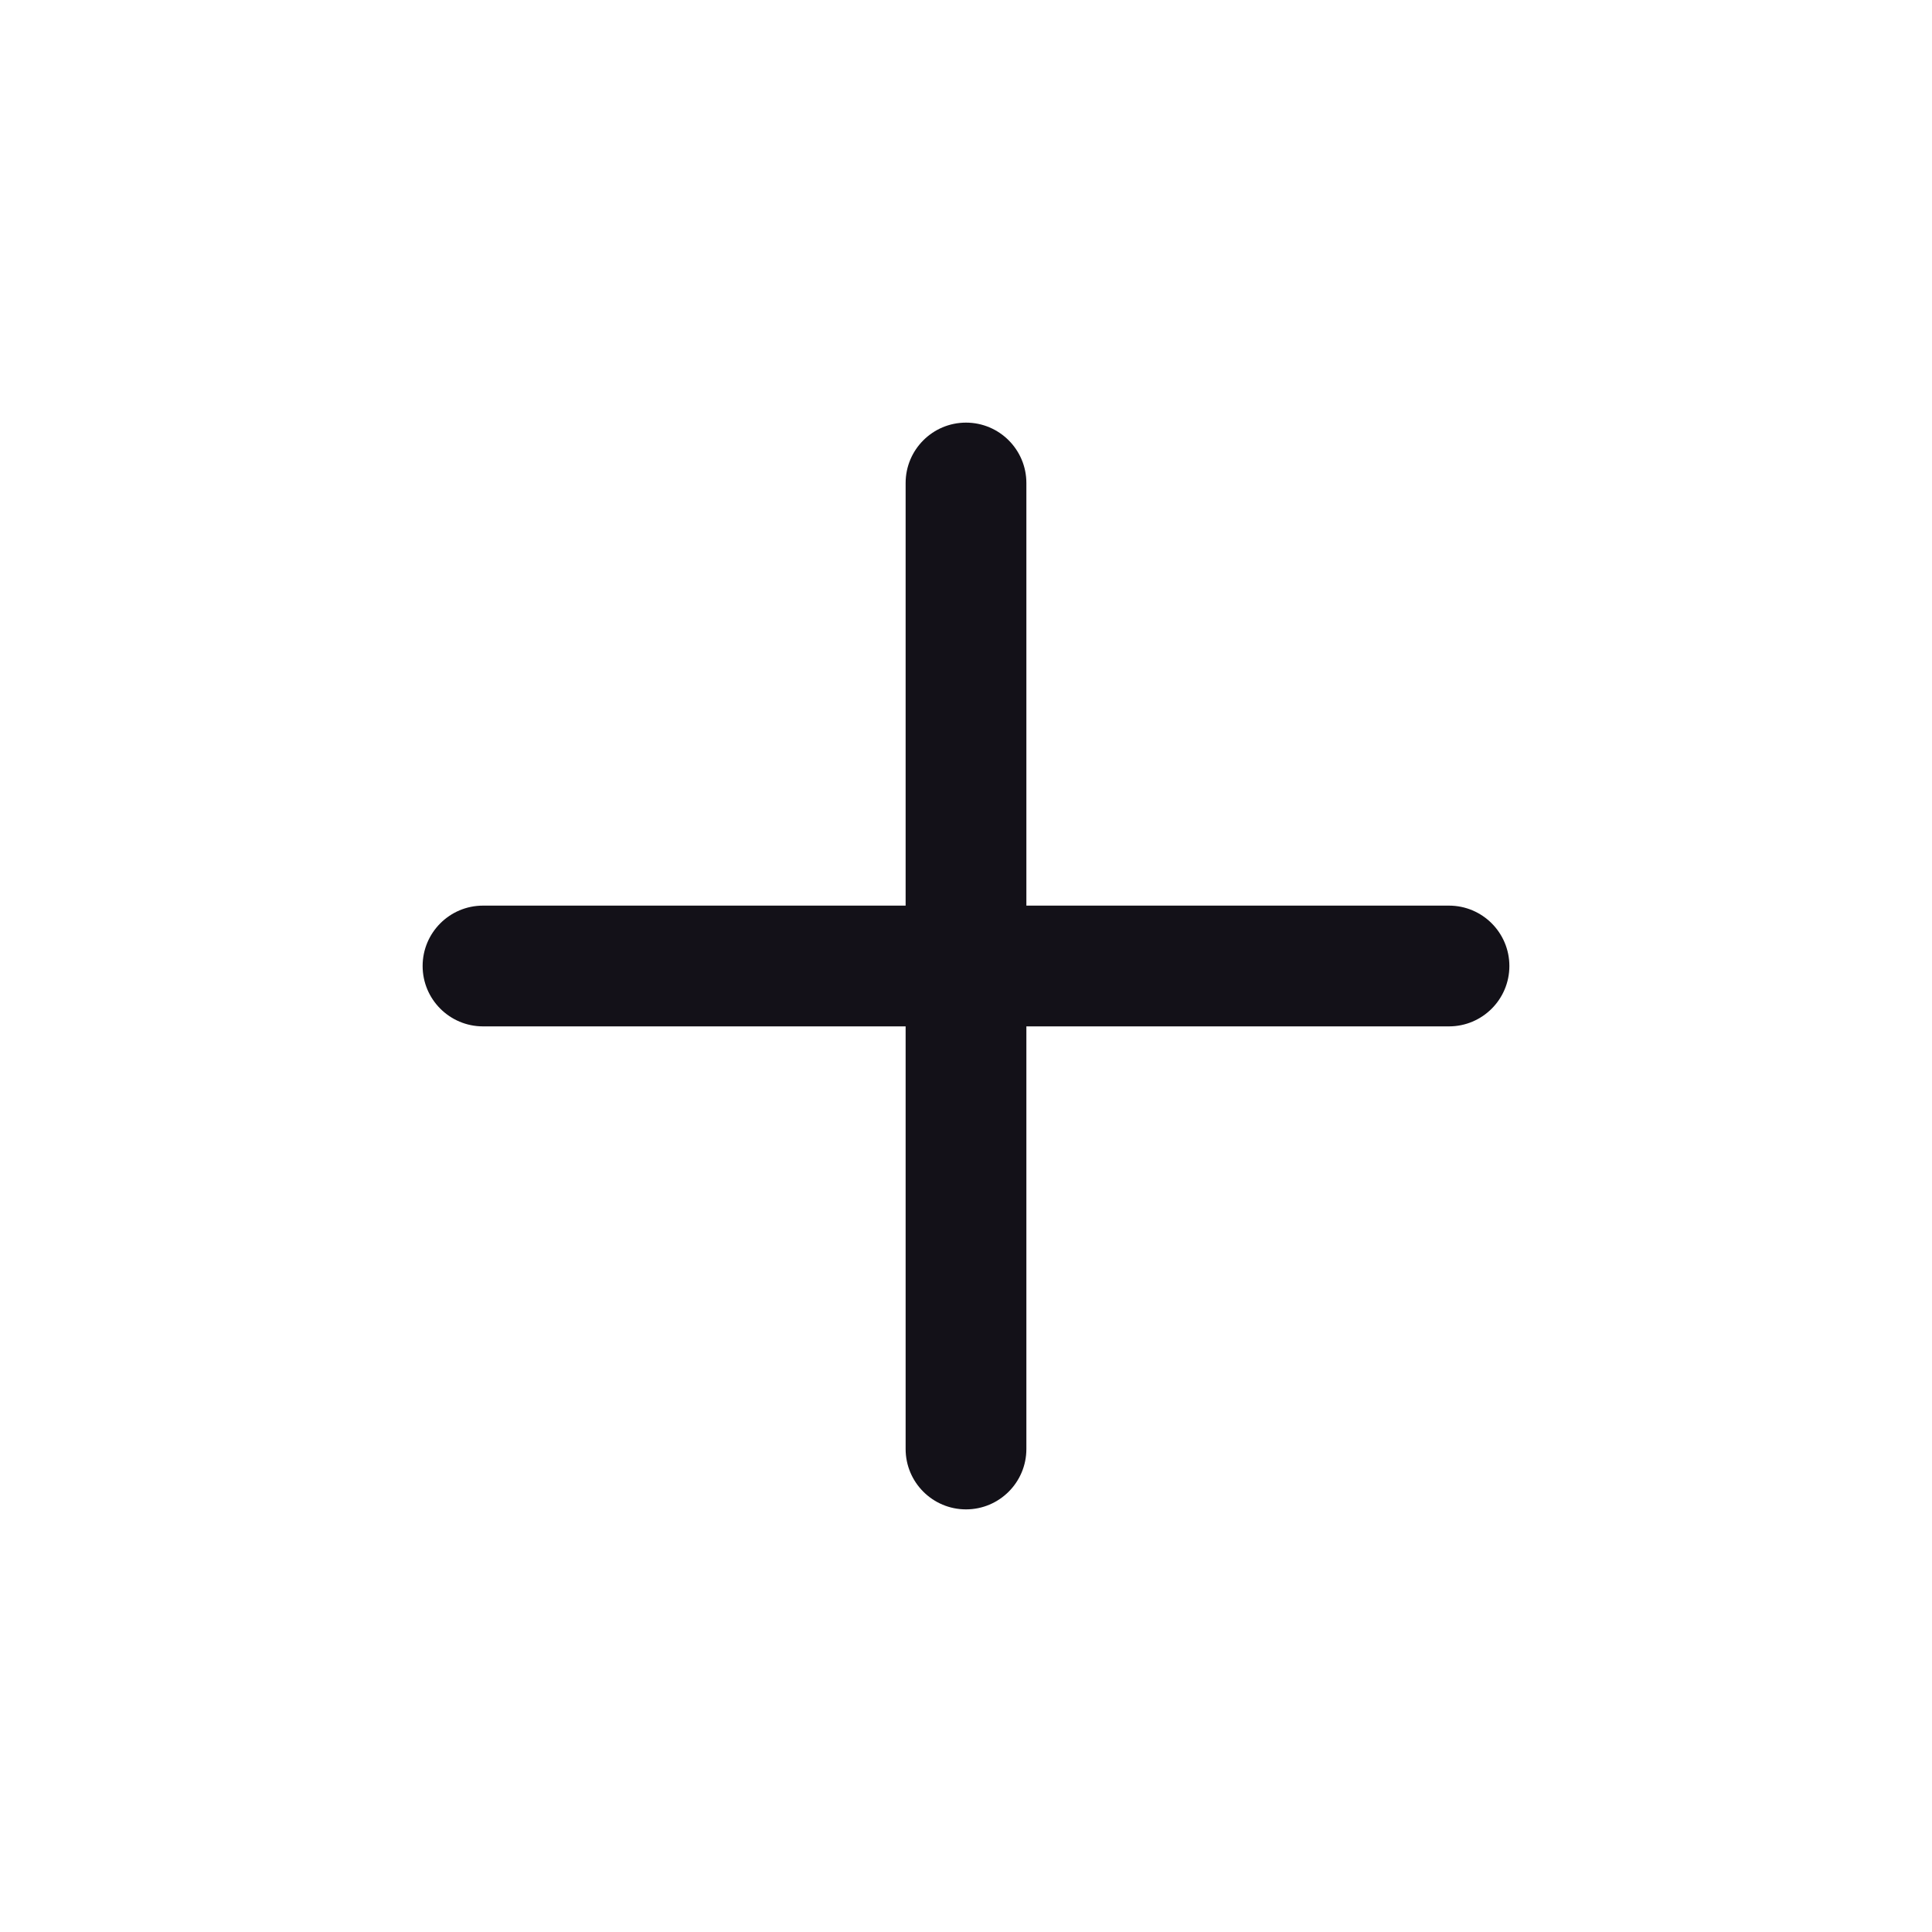
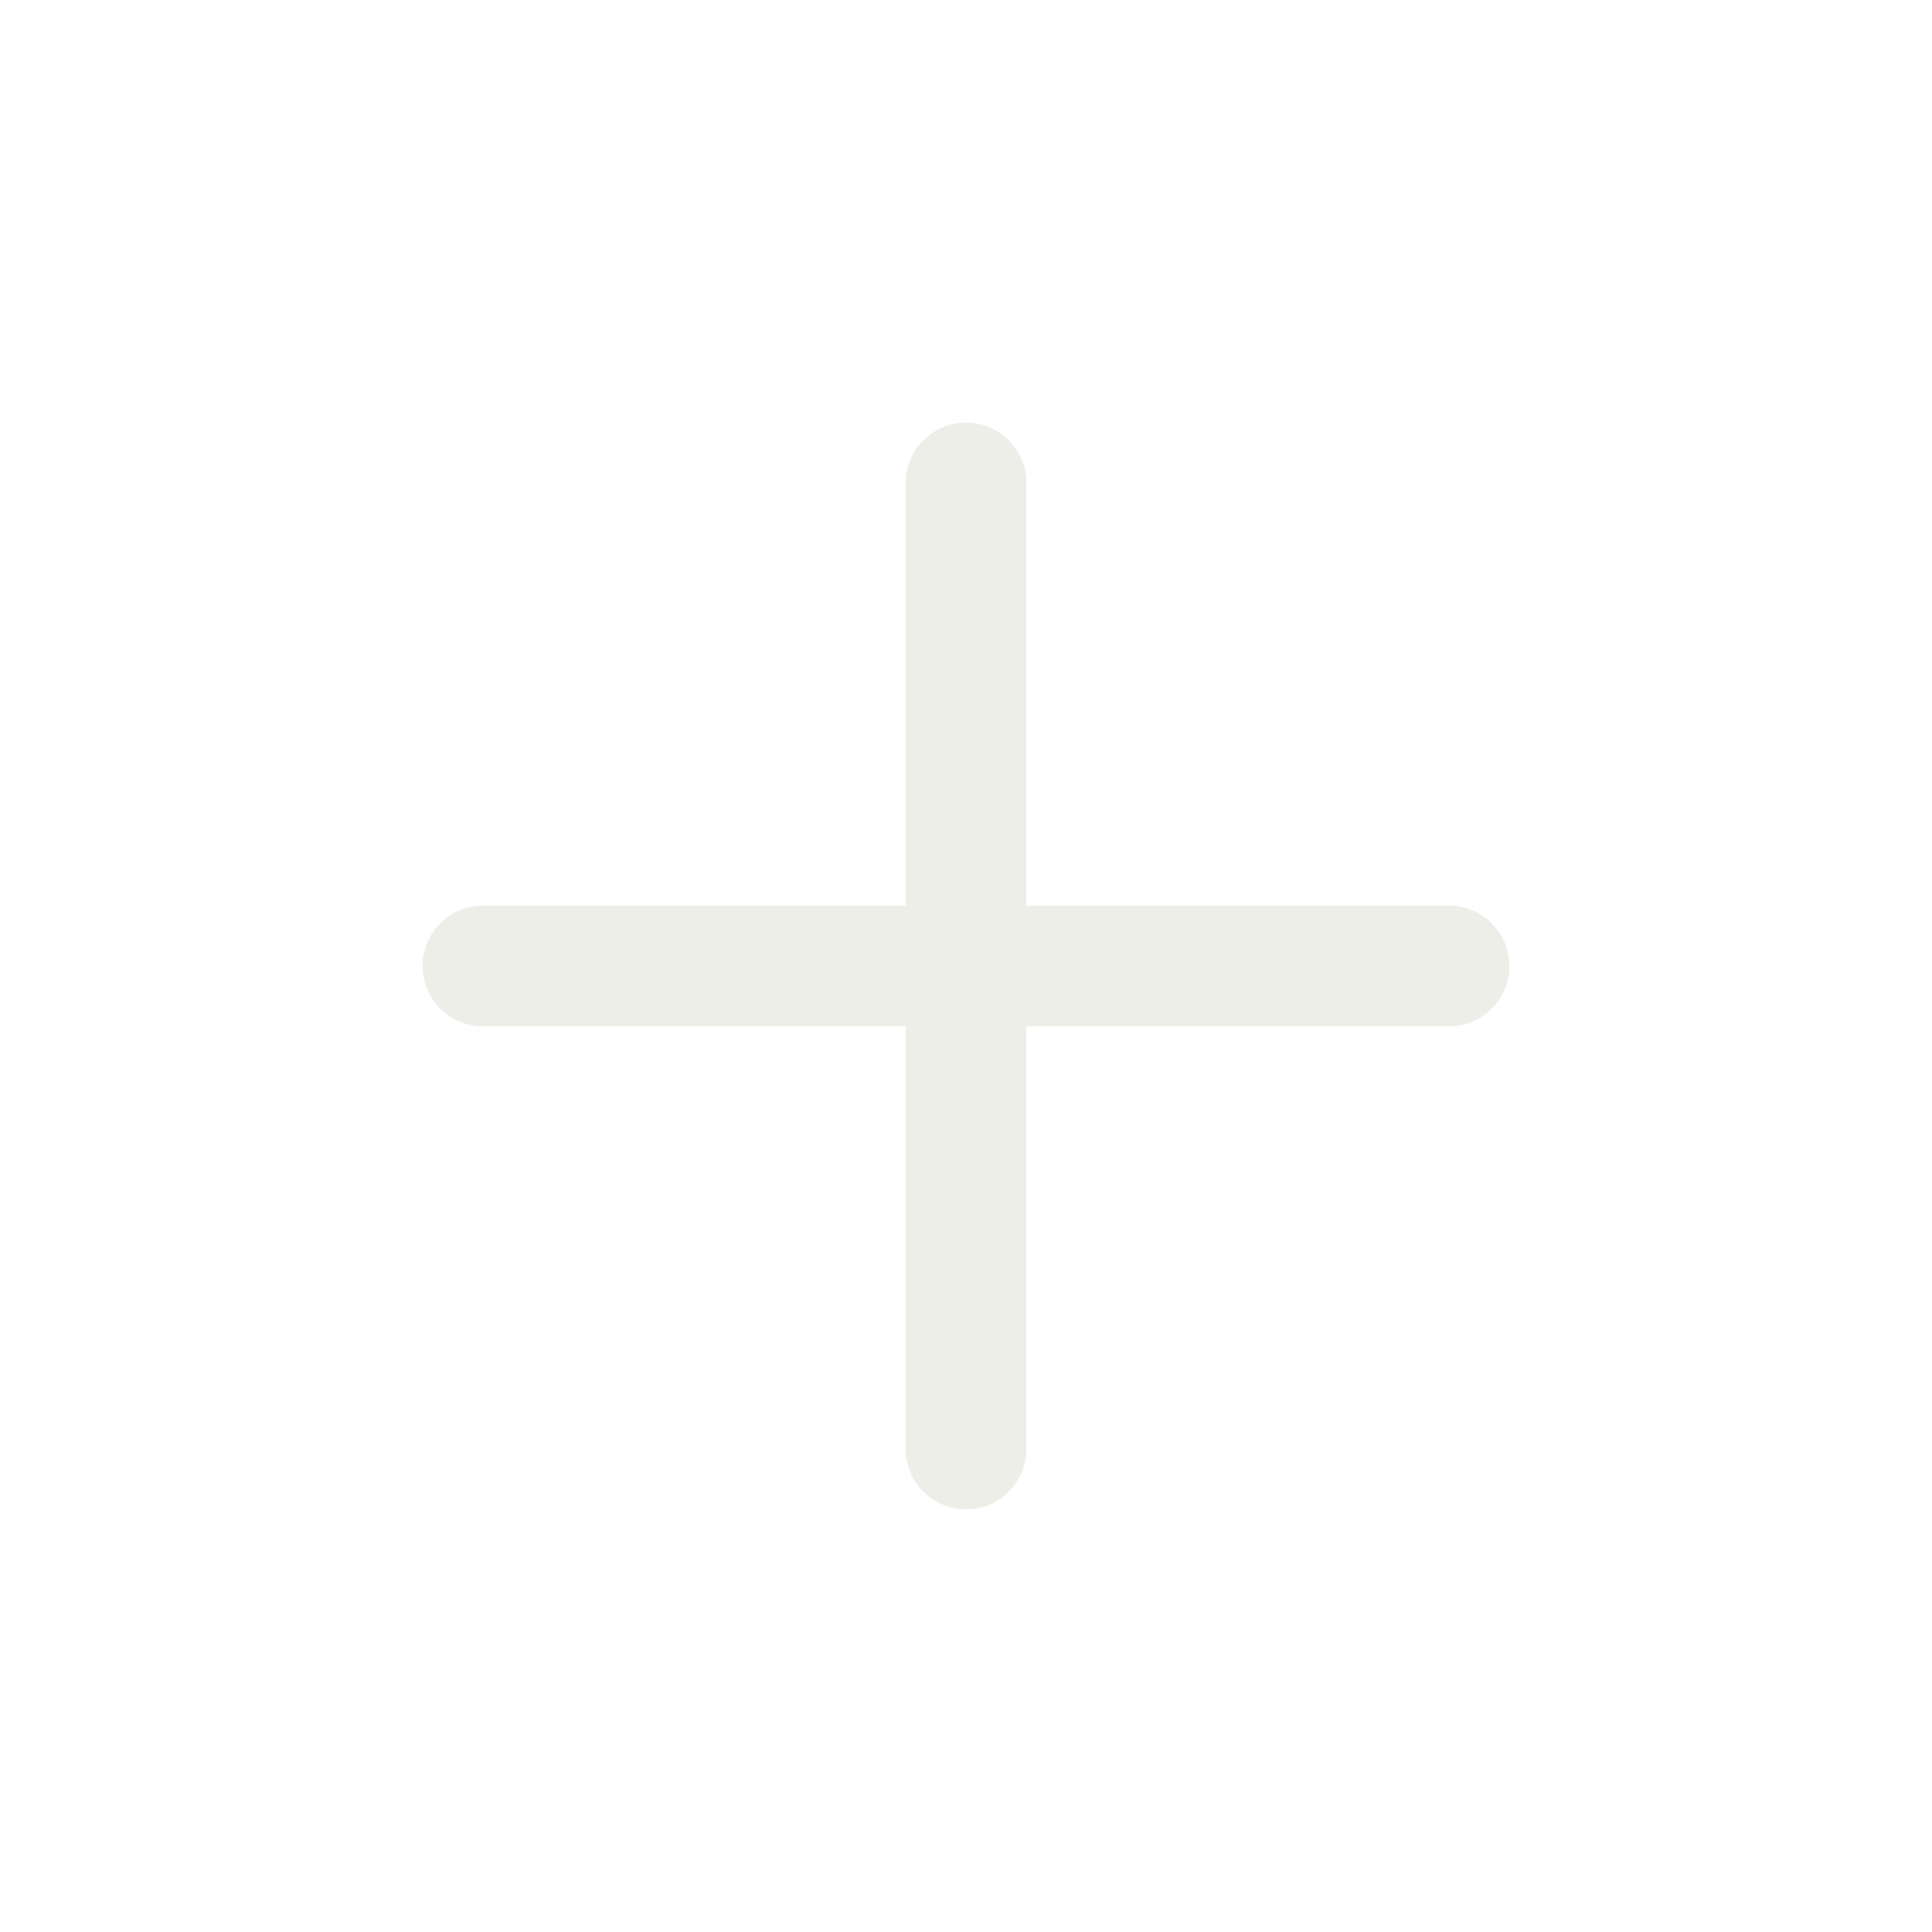
<svg xmlns="http://www.w3.org/2000/svg" width="24" height="24" viewBox="0 0 24 24" fill="none">
-   <path fill-rule="evenodd" clip-rule="evenodd" d="M12.75 6C12.75 5.586 12.414 5.25 12 5.25C11.586 5.25 11.25 5.586 11.25 6V11.25H6C5.586 11.25 5.25 11.586 5.25 12C5.25 12.414 5.586 12.75 6 12.75H11.25V18C11.25 18.414 11.586 18.75 12 18.75C12.414 18.75 12.75 18.414 12.75 18V12.75H18C18.414 12.75 18.75 12.414 18.75 12C18.75 11.586 18.414 11.25 18 11.25H12.75V6Z" fill="#131118" />
+   <path fill-rule="evenodd" clip-rule="evenodd" d="M12.75 6C12.75 5.586 12.414 5.25 12 5.25C11.586 5.25 11.25 5.586 11.25 6V11.25H6C5.586 11.25 5.25 11.586 5.25 12C5.25 12.414 5.586 12.75 6 12.75H11.25V18C11.25 18.414 11.586 18.75 12 18.75C12.414 18.75 12.75 18.414 12.75 18V12.75H18C18.414 12.75 18.75 12.414 18.75 12C18.75 11.586 18.414 11.25 18 11.25H12.75V6Z" fill="#ECEEE7" />
</svg>
